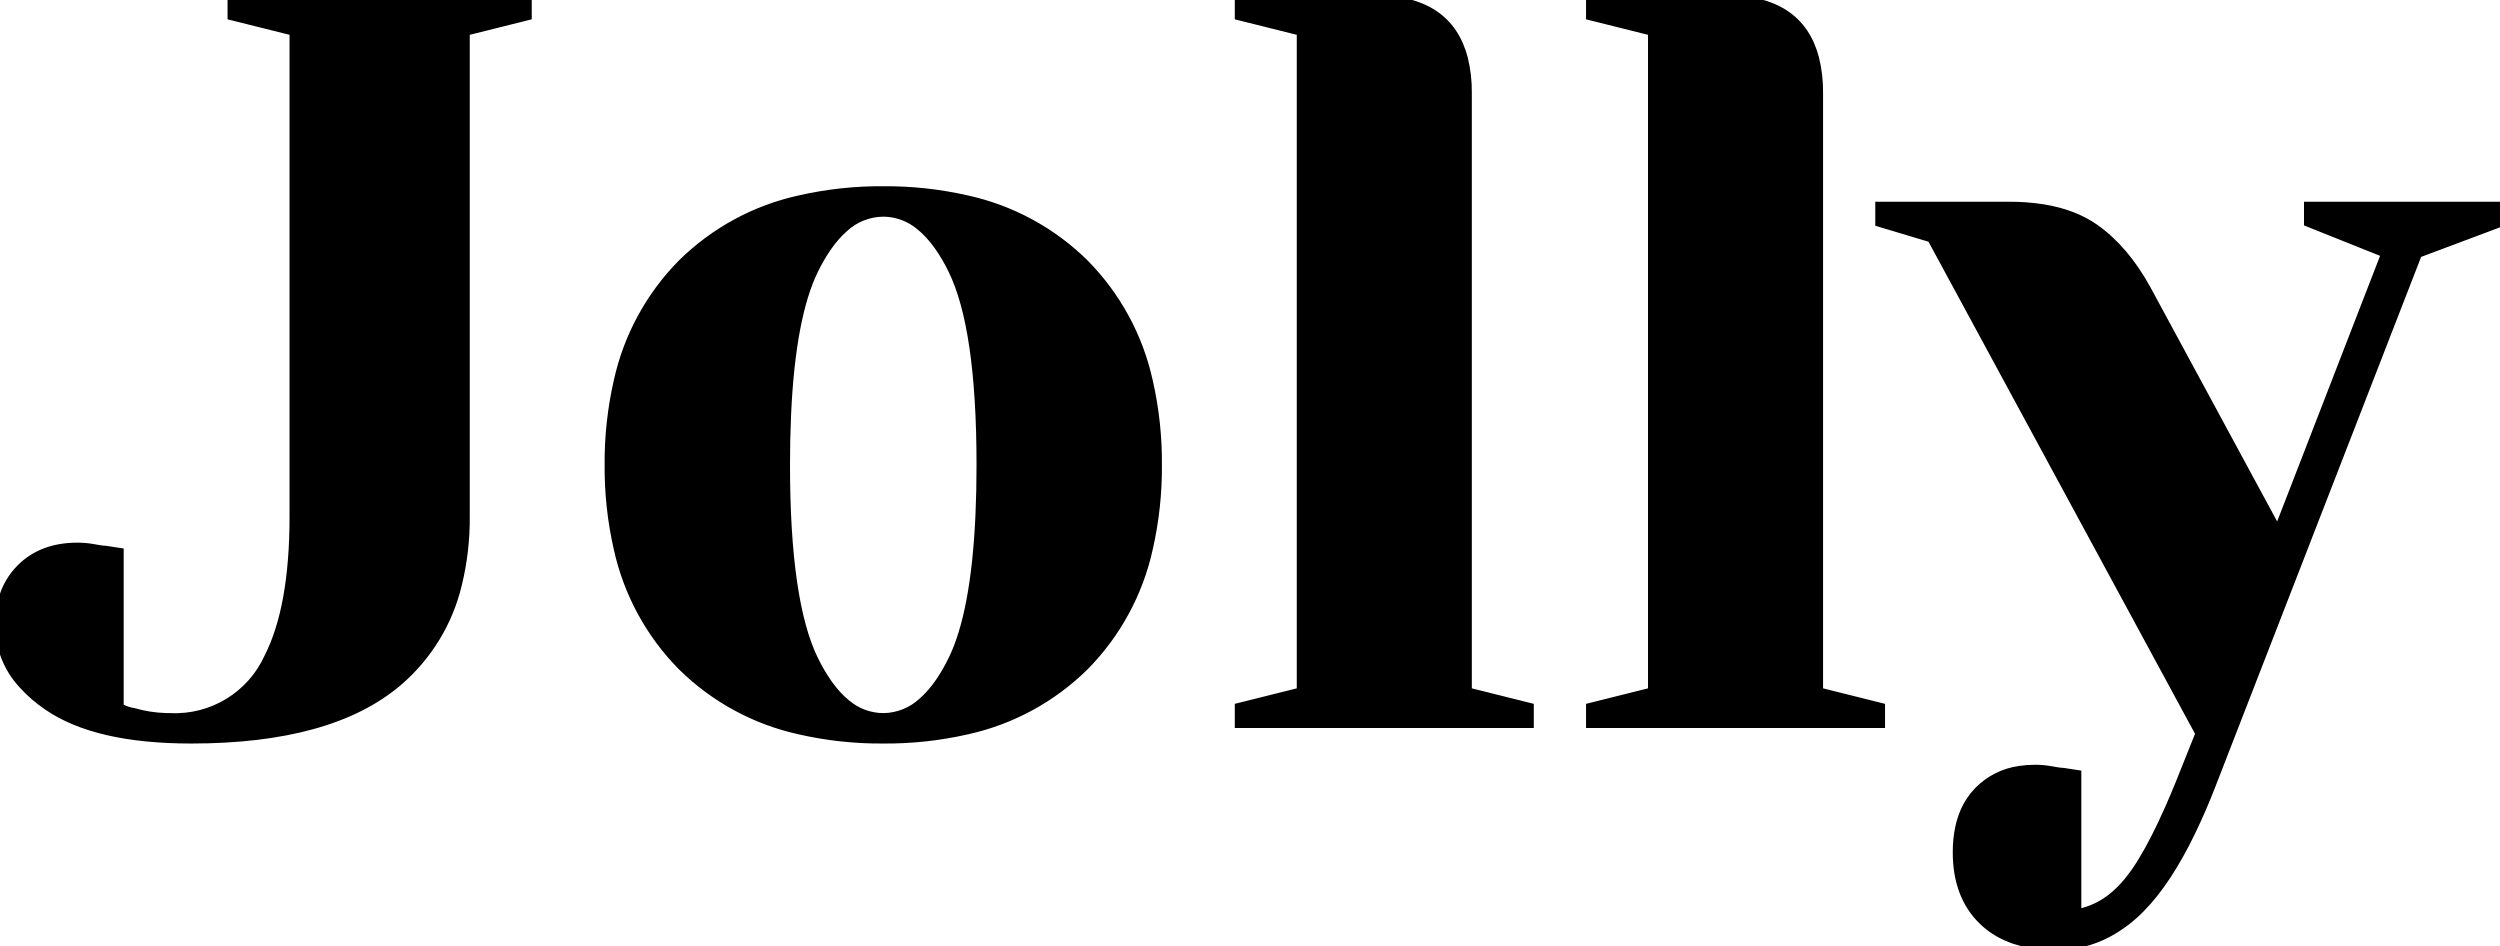
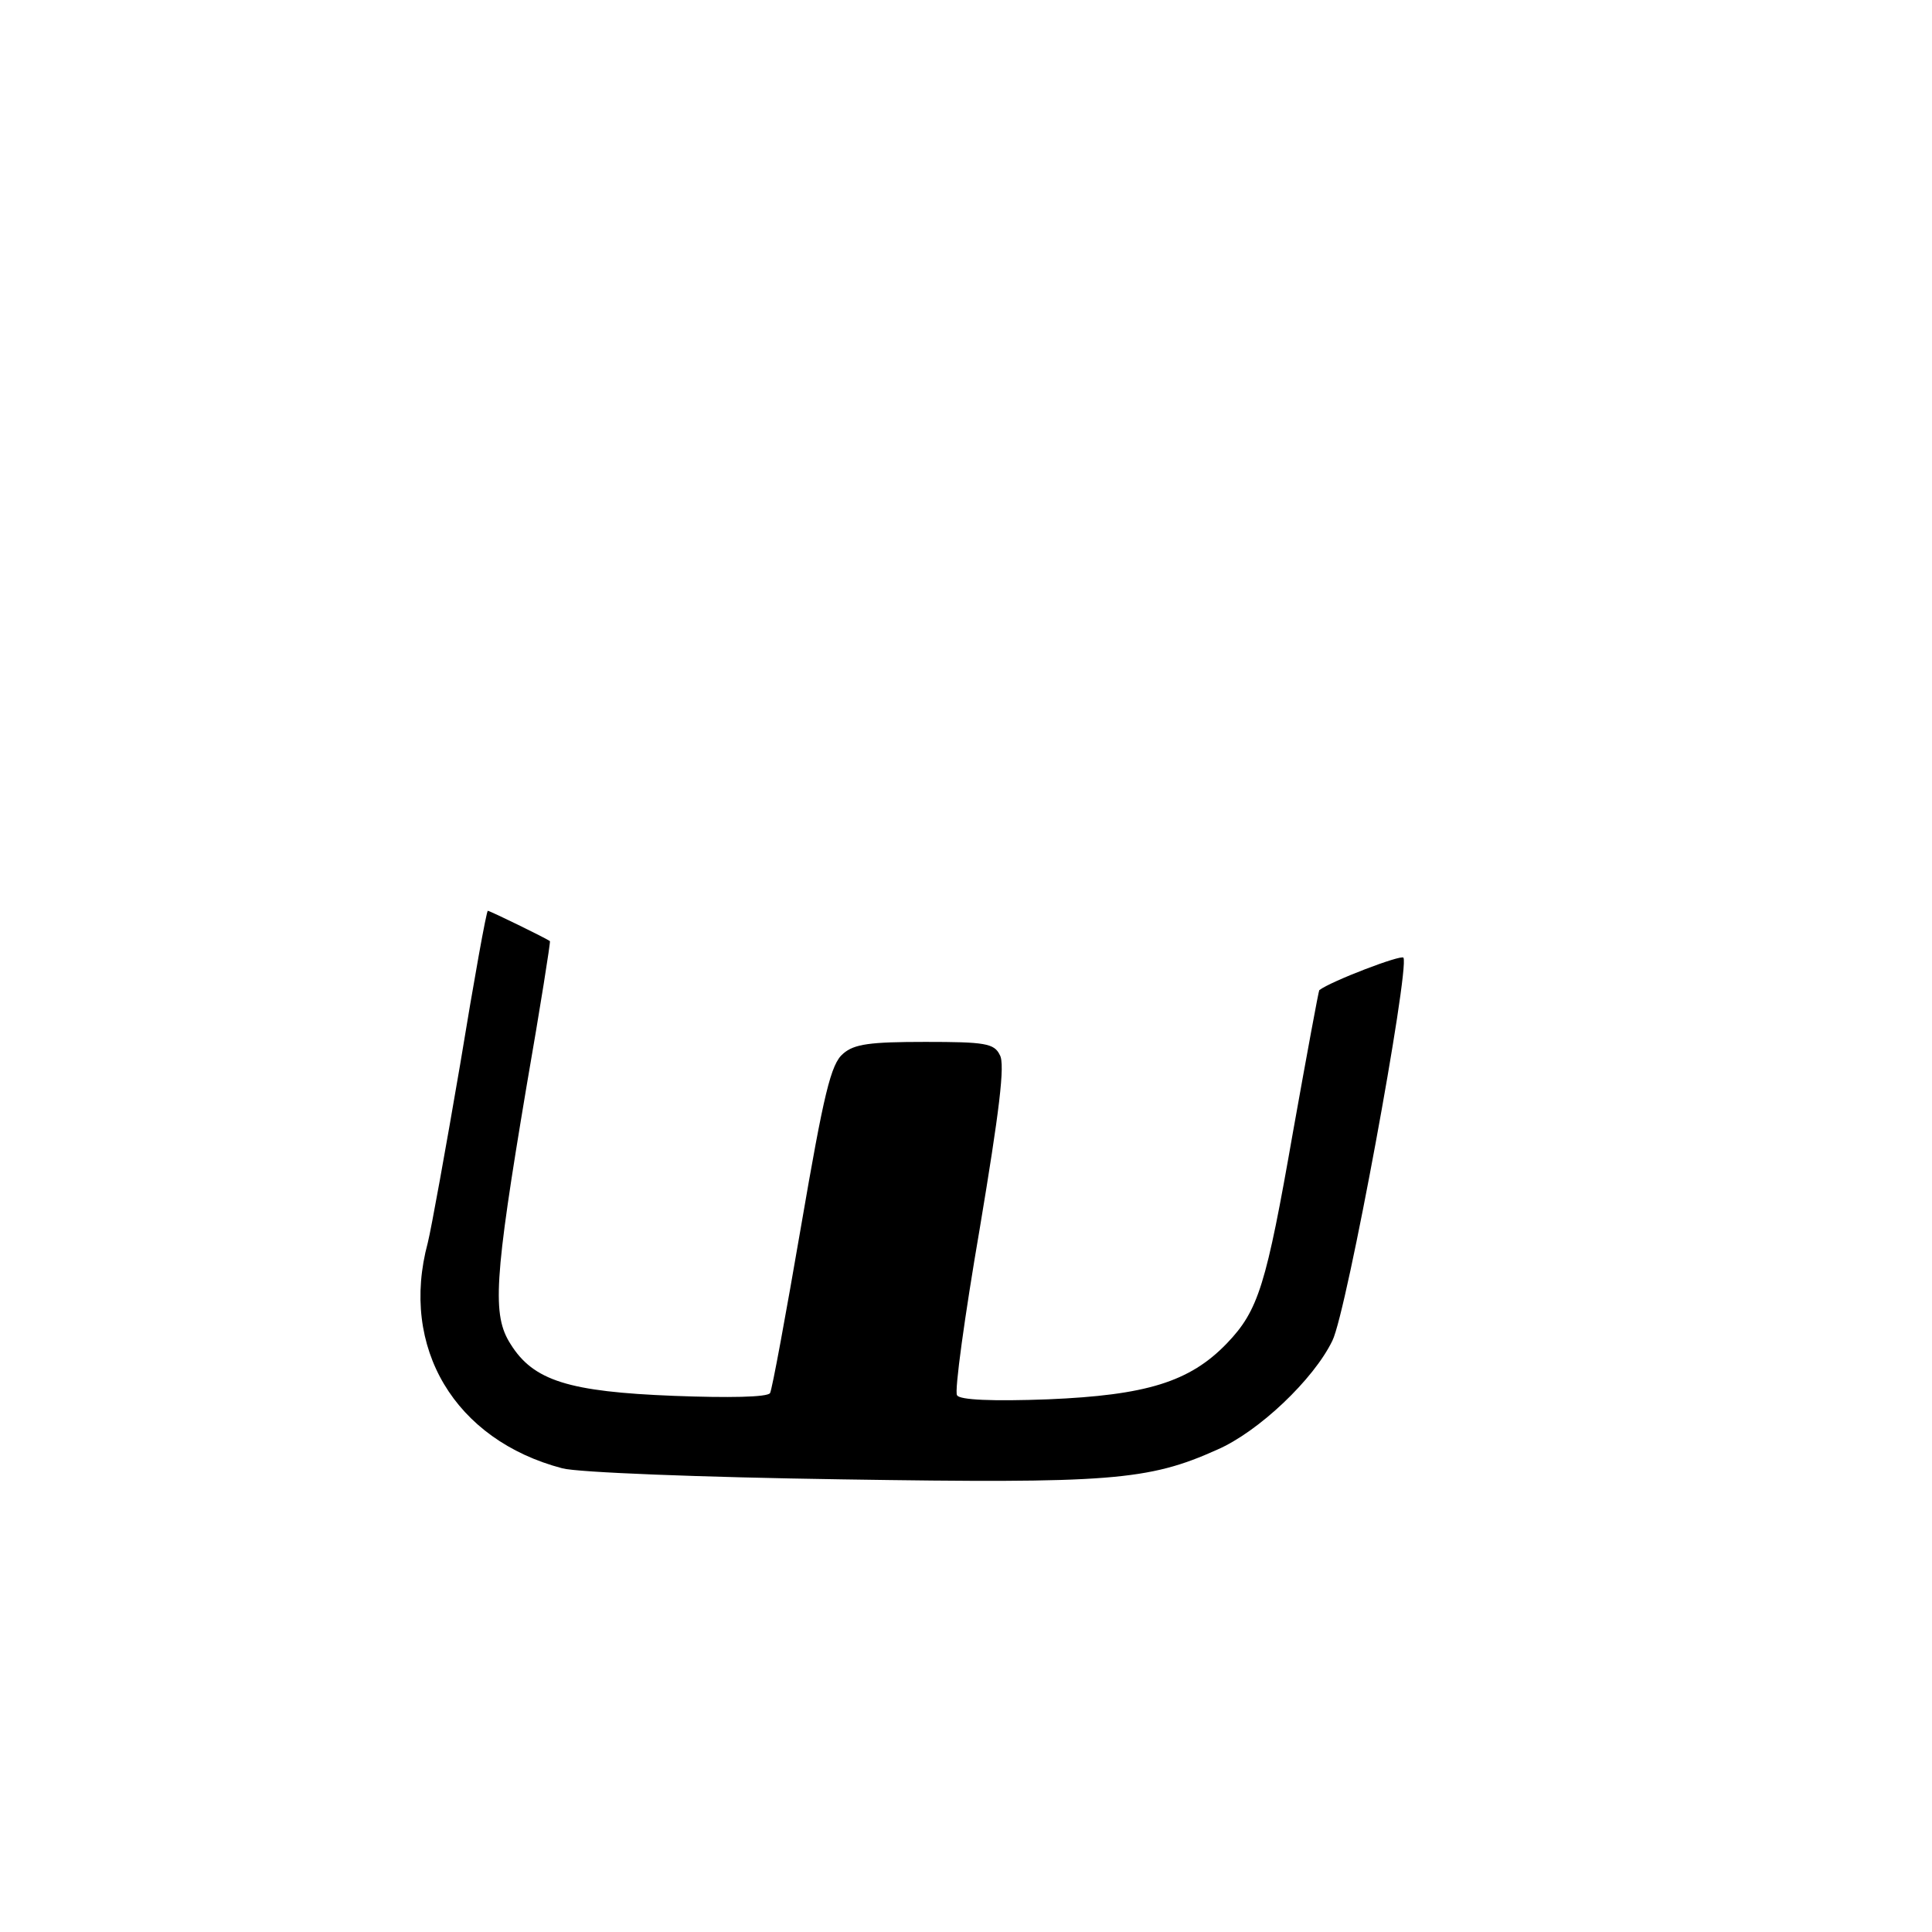
- <svg xmlns="http://www.w3.org/2000/svg" width="242" height="91.502" viewBox="0 0 242 91.502">
-   <g id="svgGroup" stroke-linecap="round" fill-rule="evenodd" font-size="9pt" stroke="#000" stroke-width="0.25mm" fill="#000" style="stroke:#000;stroke-width:0.25mm;fill:#000">
-     <path d="M 199.7 74.801 L 201 75.001 L 201 88.501 A 7.718 7.718 0 0 0 204.732 86.711 A 10.771 10.771 0 0 0 206.1 85.301 A 17.172 17.172 0 0 0 207.377 83.474 Q 208.649 81.411 210.068 78.198 A 86.863 86.863 0 0 0 211 76.001 L 213 71.001 L 187 23.001 L 182 21.501 L 182 20.001 L 194.5 20.001 A 20.398 20.398 0 0 1 197.786 20.25 Q 200.737 20.732 202.75 22.151 Q 205.619 24.173 207.735 28.008 A 25.687 25.687 0 0 1 208 28.501 L 220.5 51.601 L 231 24.501 L 223.5 21.501 L 223.5 20.001 L 242 20.001 L 242 21.501 L 234 24.501 L 214 76.001 A 61.759 61.759 0 0 1 212.065 80.469 Q 209.732 85.285 207.2 87.851 A 13.071 13.071 0 0 1 204.016 90.265 A 10.572 10.572 0 0 1 199 91.501 Q 195.434 91.501 193.124 89.994 A 7.674 7.674 0 0 1 192 89.101 Q 189.5 86.701 189.5 82.501 A 11.322 11.322 0 0 1 189.732 80.14 Q 190.05 78.649 190.805 77.521 A 6.44 6.44 0 0 1 191.55 76.601 A 6.85 6.85 0 0 1 195.529 74.609 A 9.677 9.677 0 0 1 197 74.501 Q 197.8 74.501 198.6 74.651 A 18.955 18.955 0 0 0 198.948 74.713 Q 199.433 74.795 199.666 74.801 A 1.374 1.374 0 0 0 199.7 74.801 Z M 10.2 53.301 L 11.5 53.501 L 11.5 68.501 A 4.321 4.321 0 0 0 12.288 68.856 A 3.551 3.551 0 0 0 12.9 69.001 A 12.521 12.521 0 0 0 16.028 69.494 A 14.164 14.164 0 0 0 16.5 69.501 A 9.979 9.979 0 0 0 26.036 63.669 Q 28.5 58.837 28.5 50.001 L 28.5 3.001 L 22.5 1.501 L 22.5 0.001 L 51 0.001 L 51 1.501 L 45 3.001 L 45 50.001 A 26.566 26.566 0 0 1 44.25 56.51 A 17.799 17.799 0 0 1 38.5 65.951 Q 32 71.501 18.5 71.501 Q 9.3 71.501 4.65 68.301 A 13.208 13.208 0 0 1 2.198 66.165 A 8.348 8.348 0 0 1 0 60.501 A 9.137 9.137 0 0 1 0.301 58.096 A 6.723 6.723 0 0 1 2.05 55.051 Q 4.1 53.001 7.5 53.001 Q 8.3 53.001 9.1 53.151 A 18.955 18.955 0 0 0 9.448 53.213 Q 9.933 53.295 10.166 53.301 A 1.374 1.374 0 0 0 10.2 53.301 Z M 120 70.001 L 120 68.501 L 126 67.001 L 126 3.001 L 120 1.501 L 120 0.001 L 133 0.001 Q 140.142 0.001 141.617 5.668 A 13.26 13.26 0 0 1 142 9.001 L 142 67.001 L 148 68.501 L 148 70.001 L 120 70.001 Z M 154 70.001 L 154 68.501 L 160 67.001 L 160 3.001 L 154 1.501 L 154 0.001 L 167 0.001 Q 174.142 0.001 175.617 5.668 A 13.26 13.26 0 0 1 176 9.001 L 176 67.001 L 182 68.501 L 182 70.001 L 154 70.001 Z M 77.443 70.63 A 35.11 35.11 0 0 0 85.5 71.501 A 35.11 35.11 0 0 0 93.558 70.63 A 23.282 23.282 0 0 0 104.95 64.451 A 23.282 23.282 0 0 0 111.129 53.059 A 35.11 35.11 0 0 0 112 45.001 A 35.11 35.11 0 0 0 111.129 36.944 A 23.282 23.282 0 0 0 104.95 25.551 A 23.282 23.282 0 0 0 93.558 19.373 A 35.11 35.11 0 0 0 85.5 18.501 A 35.11 35.11 0 0 0 77.443 19.373 A 23.282 23.282 0 0 0 66.05 25.551 A 23.282 23.282 0 0 0 59.872 36.944 A 35.11 35.11 0 0 0 59 45.001 A 35.11 35.11 0 0 0 59.872 53.059 A 23.282 23.282 0 0 0 66.05 64.451 A 23.282 23.282 0 0 0 77.443 70.63 Z M 85.5 69.501 A 5.706 5.706 0 0 0 89.332 67.978 Q 90.232 67.194 91.041 66.005 A 17.251 17.251 0 0 0 92.25 63.901 Q 94.459 59.404 94.894 49.939 A 107.878 107.878 0 0 0 95 45.001 Q 95 31.701 92.25 26.101 A 16.648 16.648 0 0 0 90.845 23.717 Q 90.014 22.562 89.09 21.821 A 5.62 5.62 0 0 0 85.5 20.501 A 5.706 5.706 0 0 0 81.668 22.024 Q 80.769 22.809 79.959 23.998 A 17.251 17.251 0 0 0 78.75 26.101 Q 76.542 30.599 76.107 40.064 A 107.878 107.878 0 0 0 76 45.001 Q 76 58.301 78.75 63.901 A 16.648 16.648 0 0 0 80.156 66.285 Q 80.987 67.441 81.911 68.181 A 5.62 5.62 0 0 0 85.5 69.501 Z" vector-effect="non-scaling-stroke" />
+ <svg xmlns="http://www.w3.org/2000/svg" version="1.0" width="280pt" height="280pt" viewBox="0 0 280 280" preserveAspectRatio="xMidYMid meet">
+   <g transform="translate(0,280) scale(0.1,-0.1)" fill="#000000" stroke="none">
+     <path d="M667 1258 c-21 -123 -42 -239 -47 -259 -41 -152 39 -286 195 -327 22 -6 202 -13 405 -16 388 -6 444 -2 544 43 60 26 140 102 167 158 21 42 112 538 103 555 -3 5 -105 -34 -122 -47 -1 -1 -18 -93 -38 -205 -39 -223 -50 -259 -96 -307 -54 -56 -117 -75 -259 -81 -80 -3 -129 -1 -132 6 -4 5 11 114 33 242 28 168 37 238 29 251 -8 17 -22 19 -108 19 -80 0 -103 -3 -119 -17 -18 -15 -28 -58 -61 -250 -22 -128 -42 -237 -45 -242 -4 -6 -60 -7 -139 -4 -153 6 -204 22 -237 75 -27 42 -24 93 23 373 20 115 35 210 34 211 -5 4 -87 44 -90 44 -2 0 -20 -100 -40 -222z" />
  </g>
</svg>
